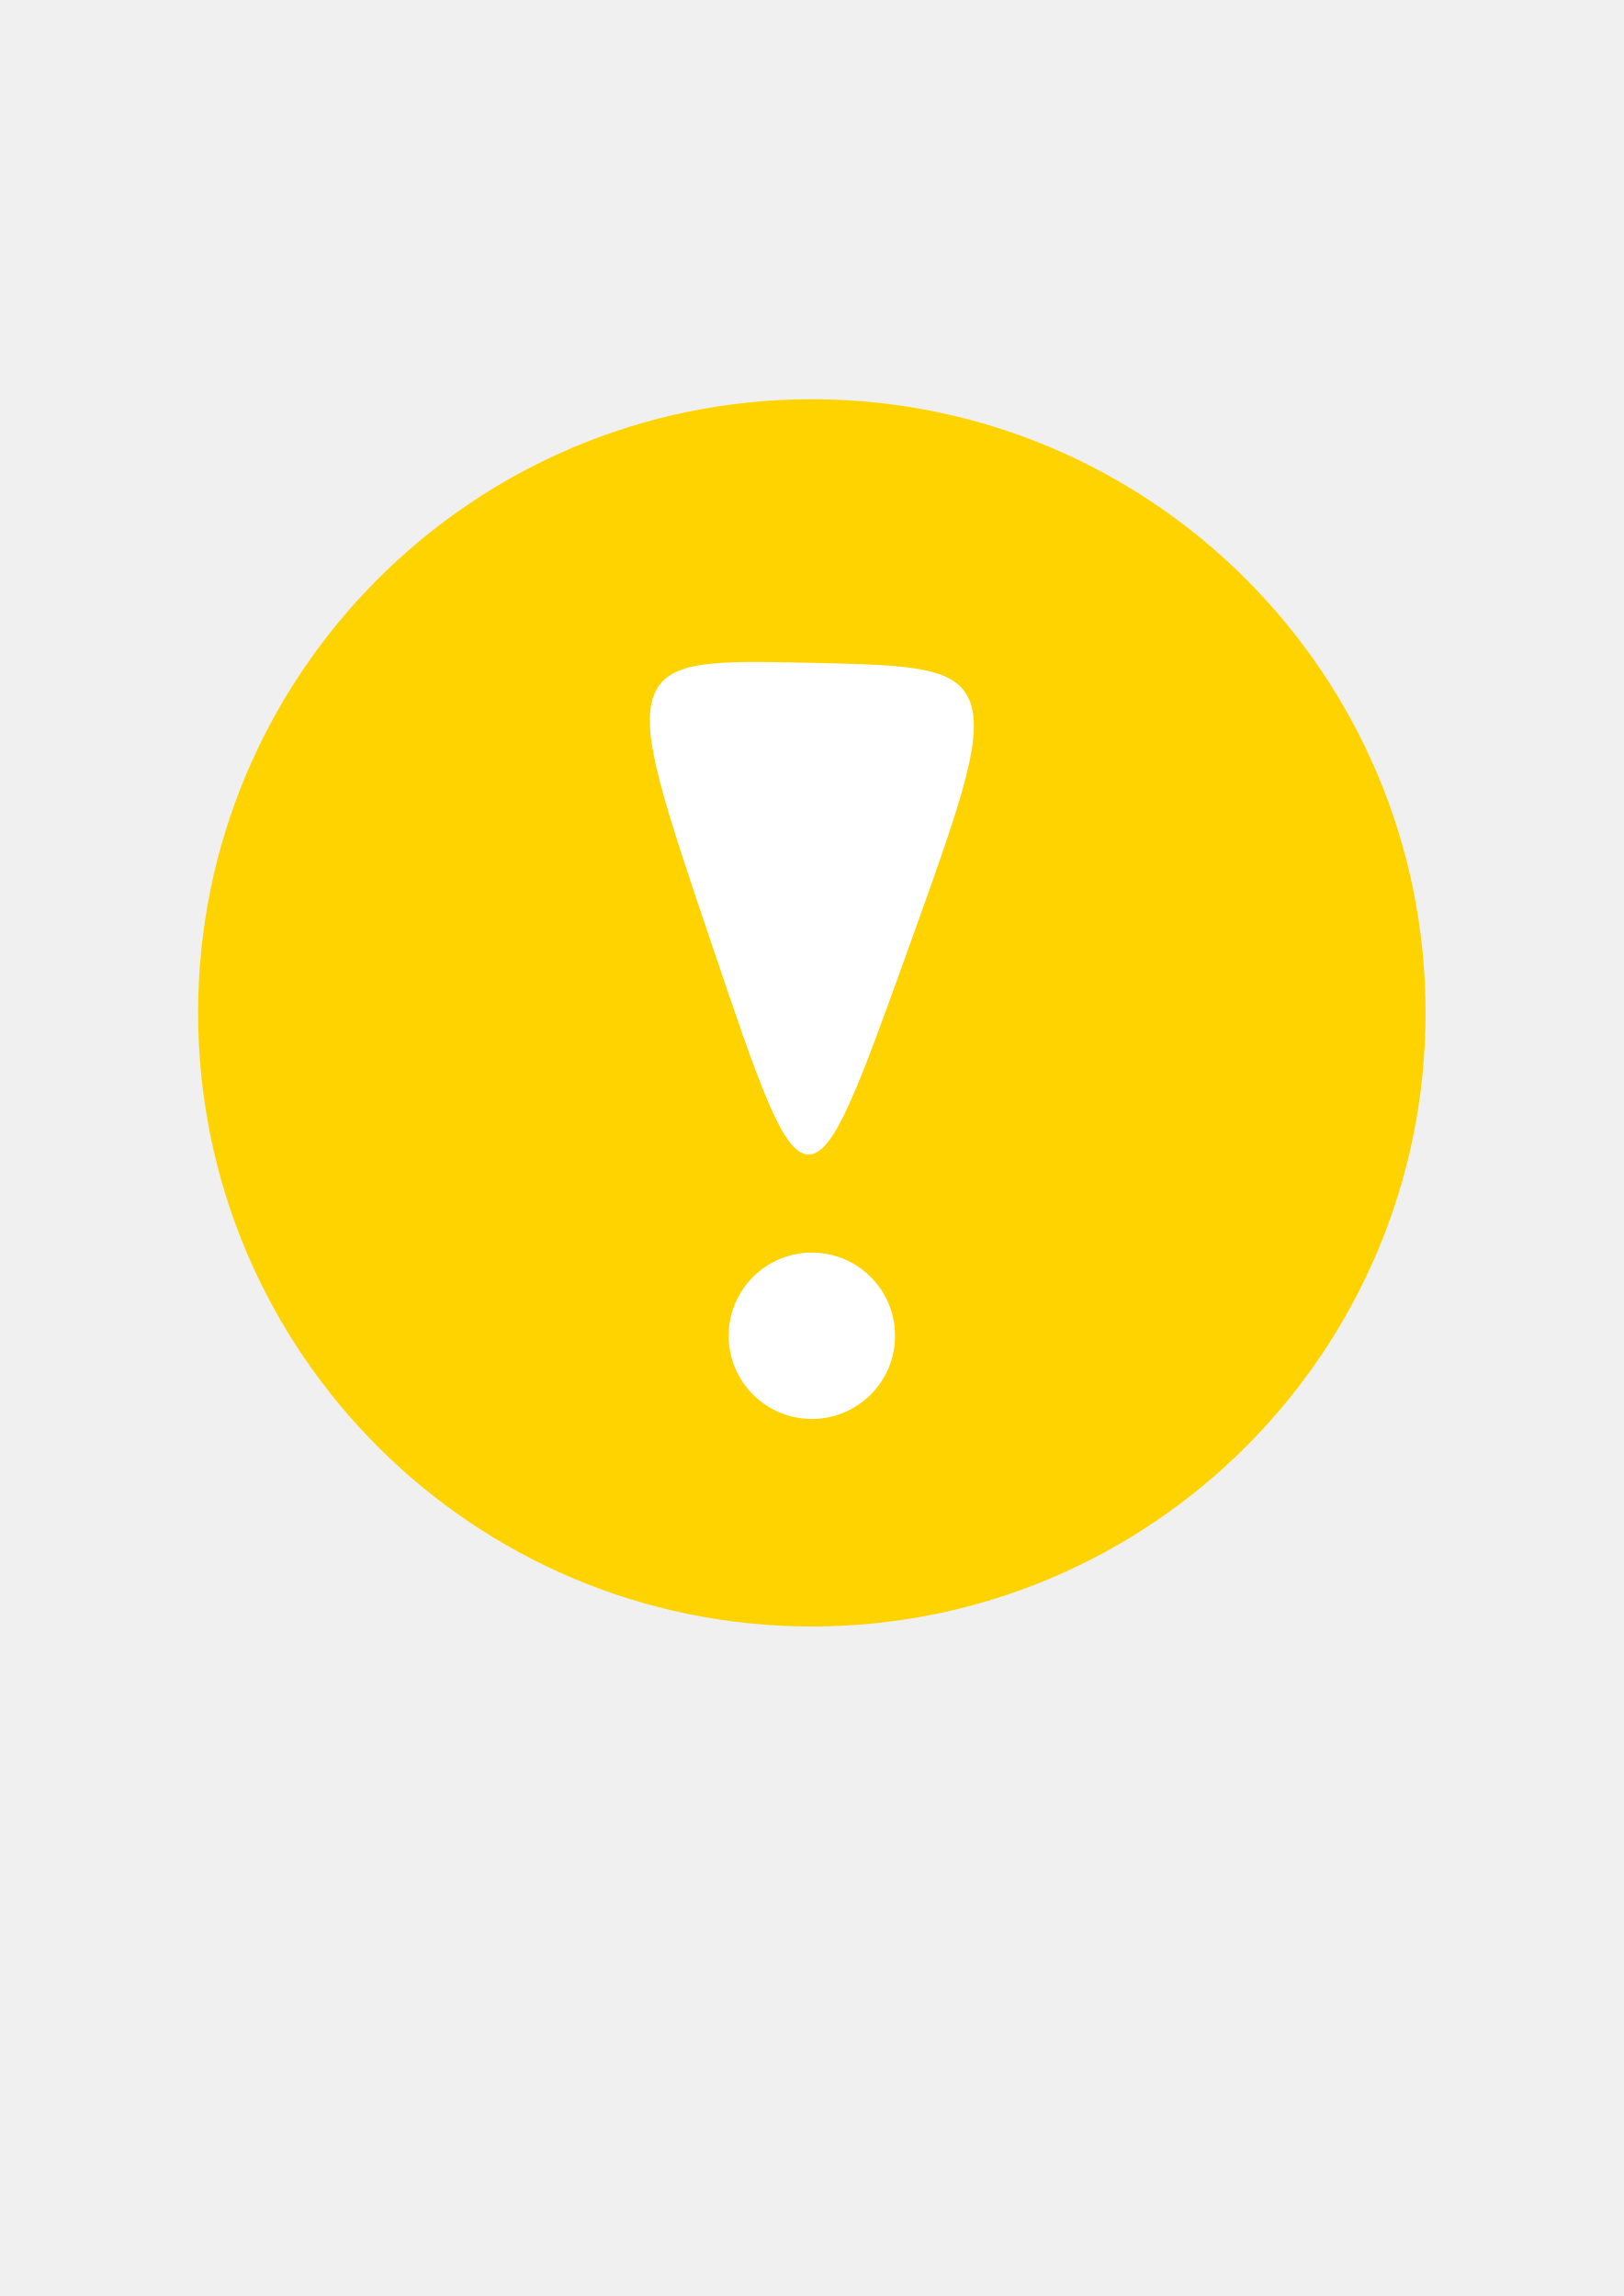
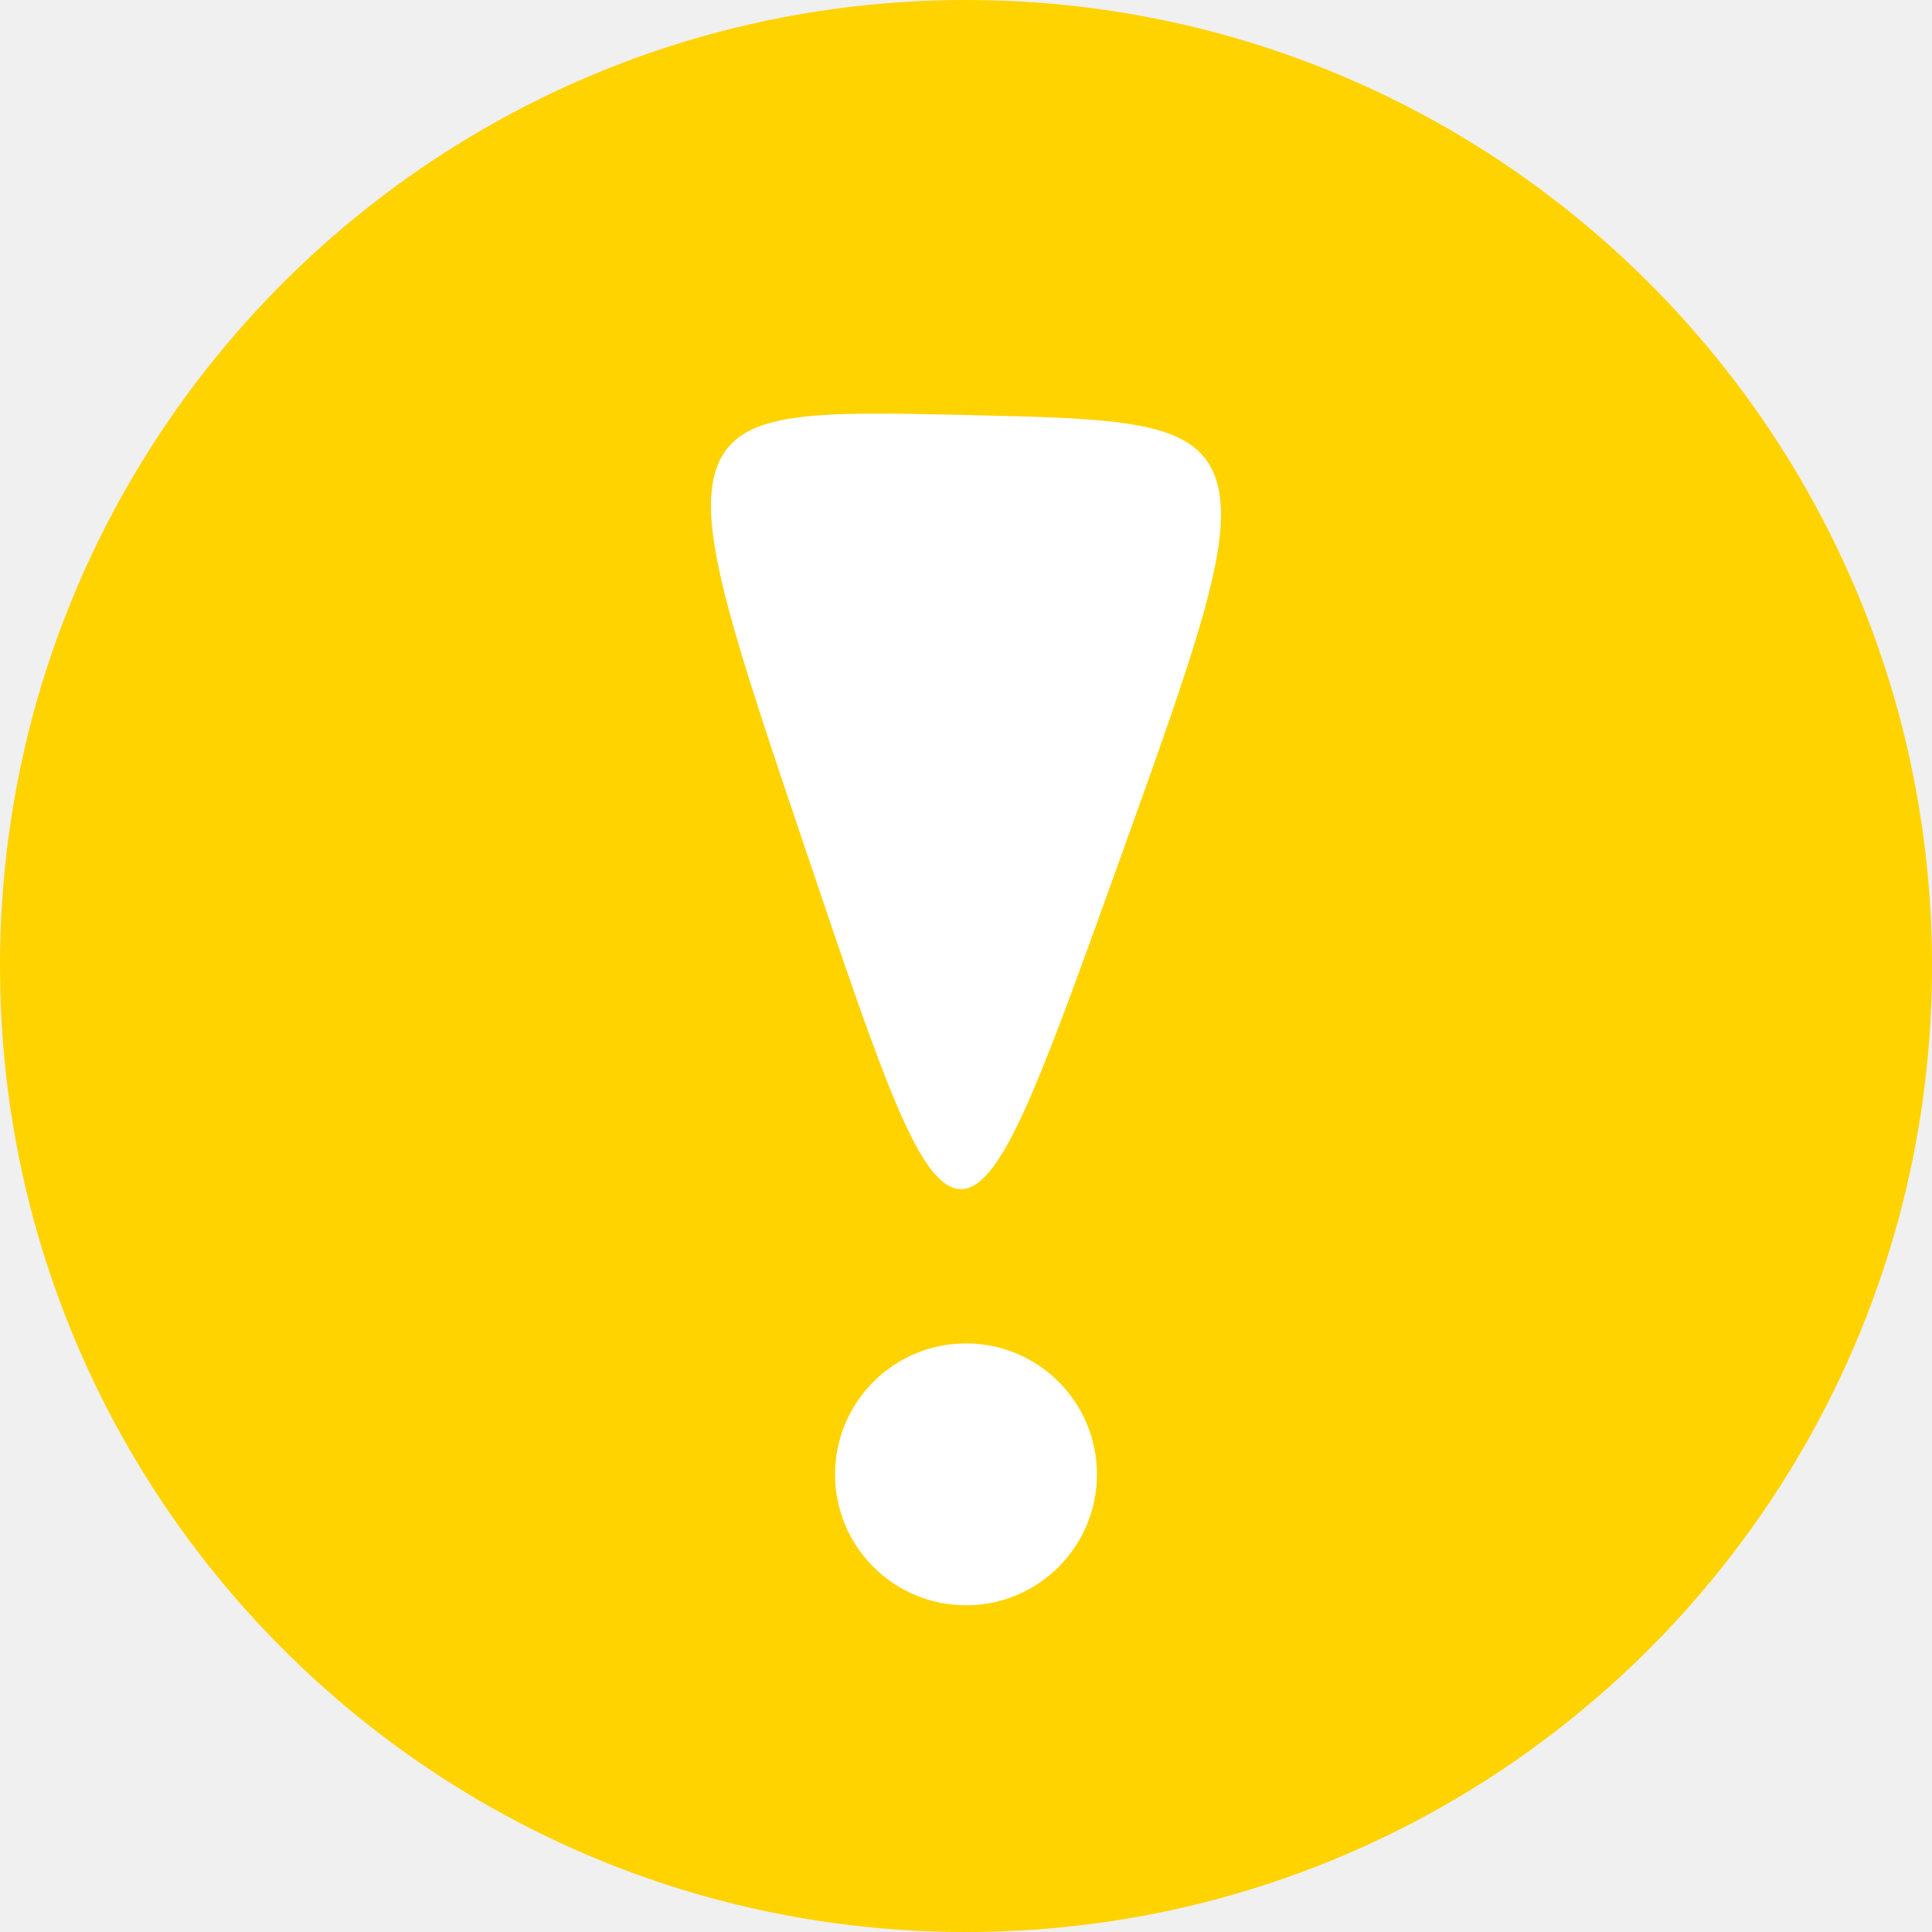
- <svg xmlns="http://www.w3.org/2000/svg" width="210mm" height="297mm" viewBox="0 0 210 297" version="1.1" id="svg1">
+ <svg xmlns="http://www.w3.org/2000/svg" width="158.75mm" height="158.75mm" viewBox="0 0 158.75 158.75" version="1.1" id="svg1">
  <defs id="defs1" />
  <g id="layer1">
-     <circle style="fill:#ffd300;fill-opacity:1;stroke-width:0.5" id="path1" cx="105" cy="131.019" r="79.375" />
-     <path style="fill:#ffffff;fill-opacity:1;stroke:#ffffff;stroke-width:3;stroke-dasharray:none;stroke-opacity:1" id="path3" d="m 90.903,151.628 c -94.342,1.275 -94.342,1.275 -48.275,-81.065 46.067,-82.34 46.067,-82.34 94.342,-1.275 48.275,81.065 48.275,81.065 -46.067,82.34 z" transform="matrix(0.2630646,0,0,-0.4357117,81.14499,152.4658)" />
-     <circle style="fill:#ffffff;fill-opacity:1;stroke:#ffffff;stroke-width:3;stroke-dasharray:none;stroke-opacity:1" id="path4" cx="105" cy="172.79" r="9.26" />
+     <g id="g1" transform="translate(-25.625,-51.64359)">
+       <circle style="fill:#ffd300;fill-opacity:1;stroke-width:0.5" id="path1" cx="105" cy="131.019" r="79.375" />
+       <path style="fill:#ffffff;fill-opacity:1;stroke:#ffffff;stroke-width:3;stroke-dasharray:none;stroke-opacity:1" id="path3" d="m 90.903,151.628 c -94.342,1.275 -94.342,1.275 -48.275,-81.065 46.067,-82.34 46.067,-82.34 94.342,-1.275 48.275,81.065 48.275,81.065 -46.067,82.34 z" transform="matrix(0.2630646,0,0,-0.4357117,81.14499,152.4658)" />
+       <circle style="fill:#ffffff;fill-opacity:1;stroke:#ffffff;stroke-width:3;stroke-dasharray:none;stroke-opacity:1" id="path4" cx="105" cy="172.79" r="9.26" />
+     </g>
  </g>
</svg>
